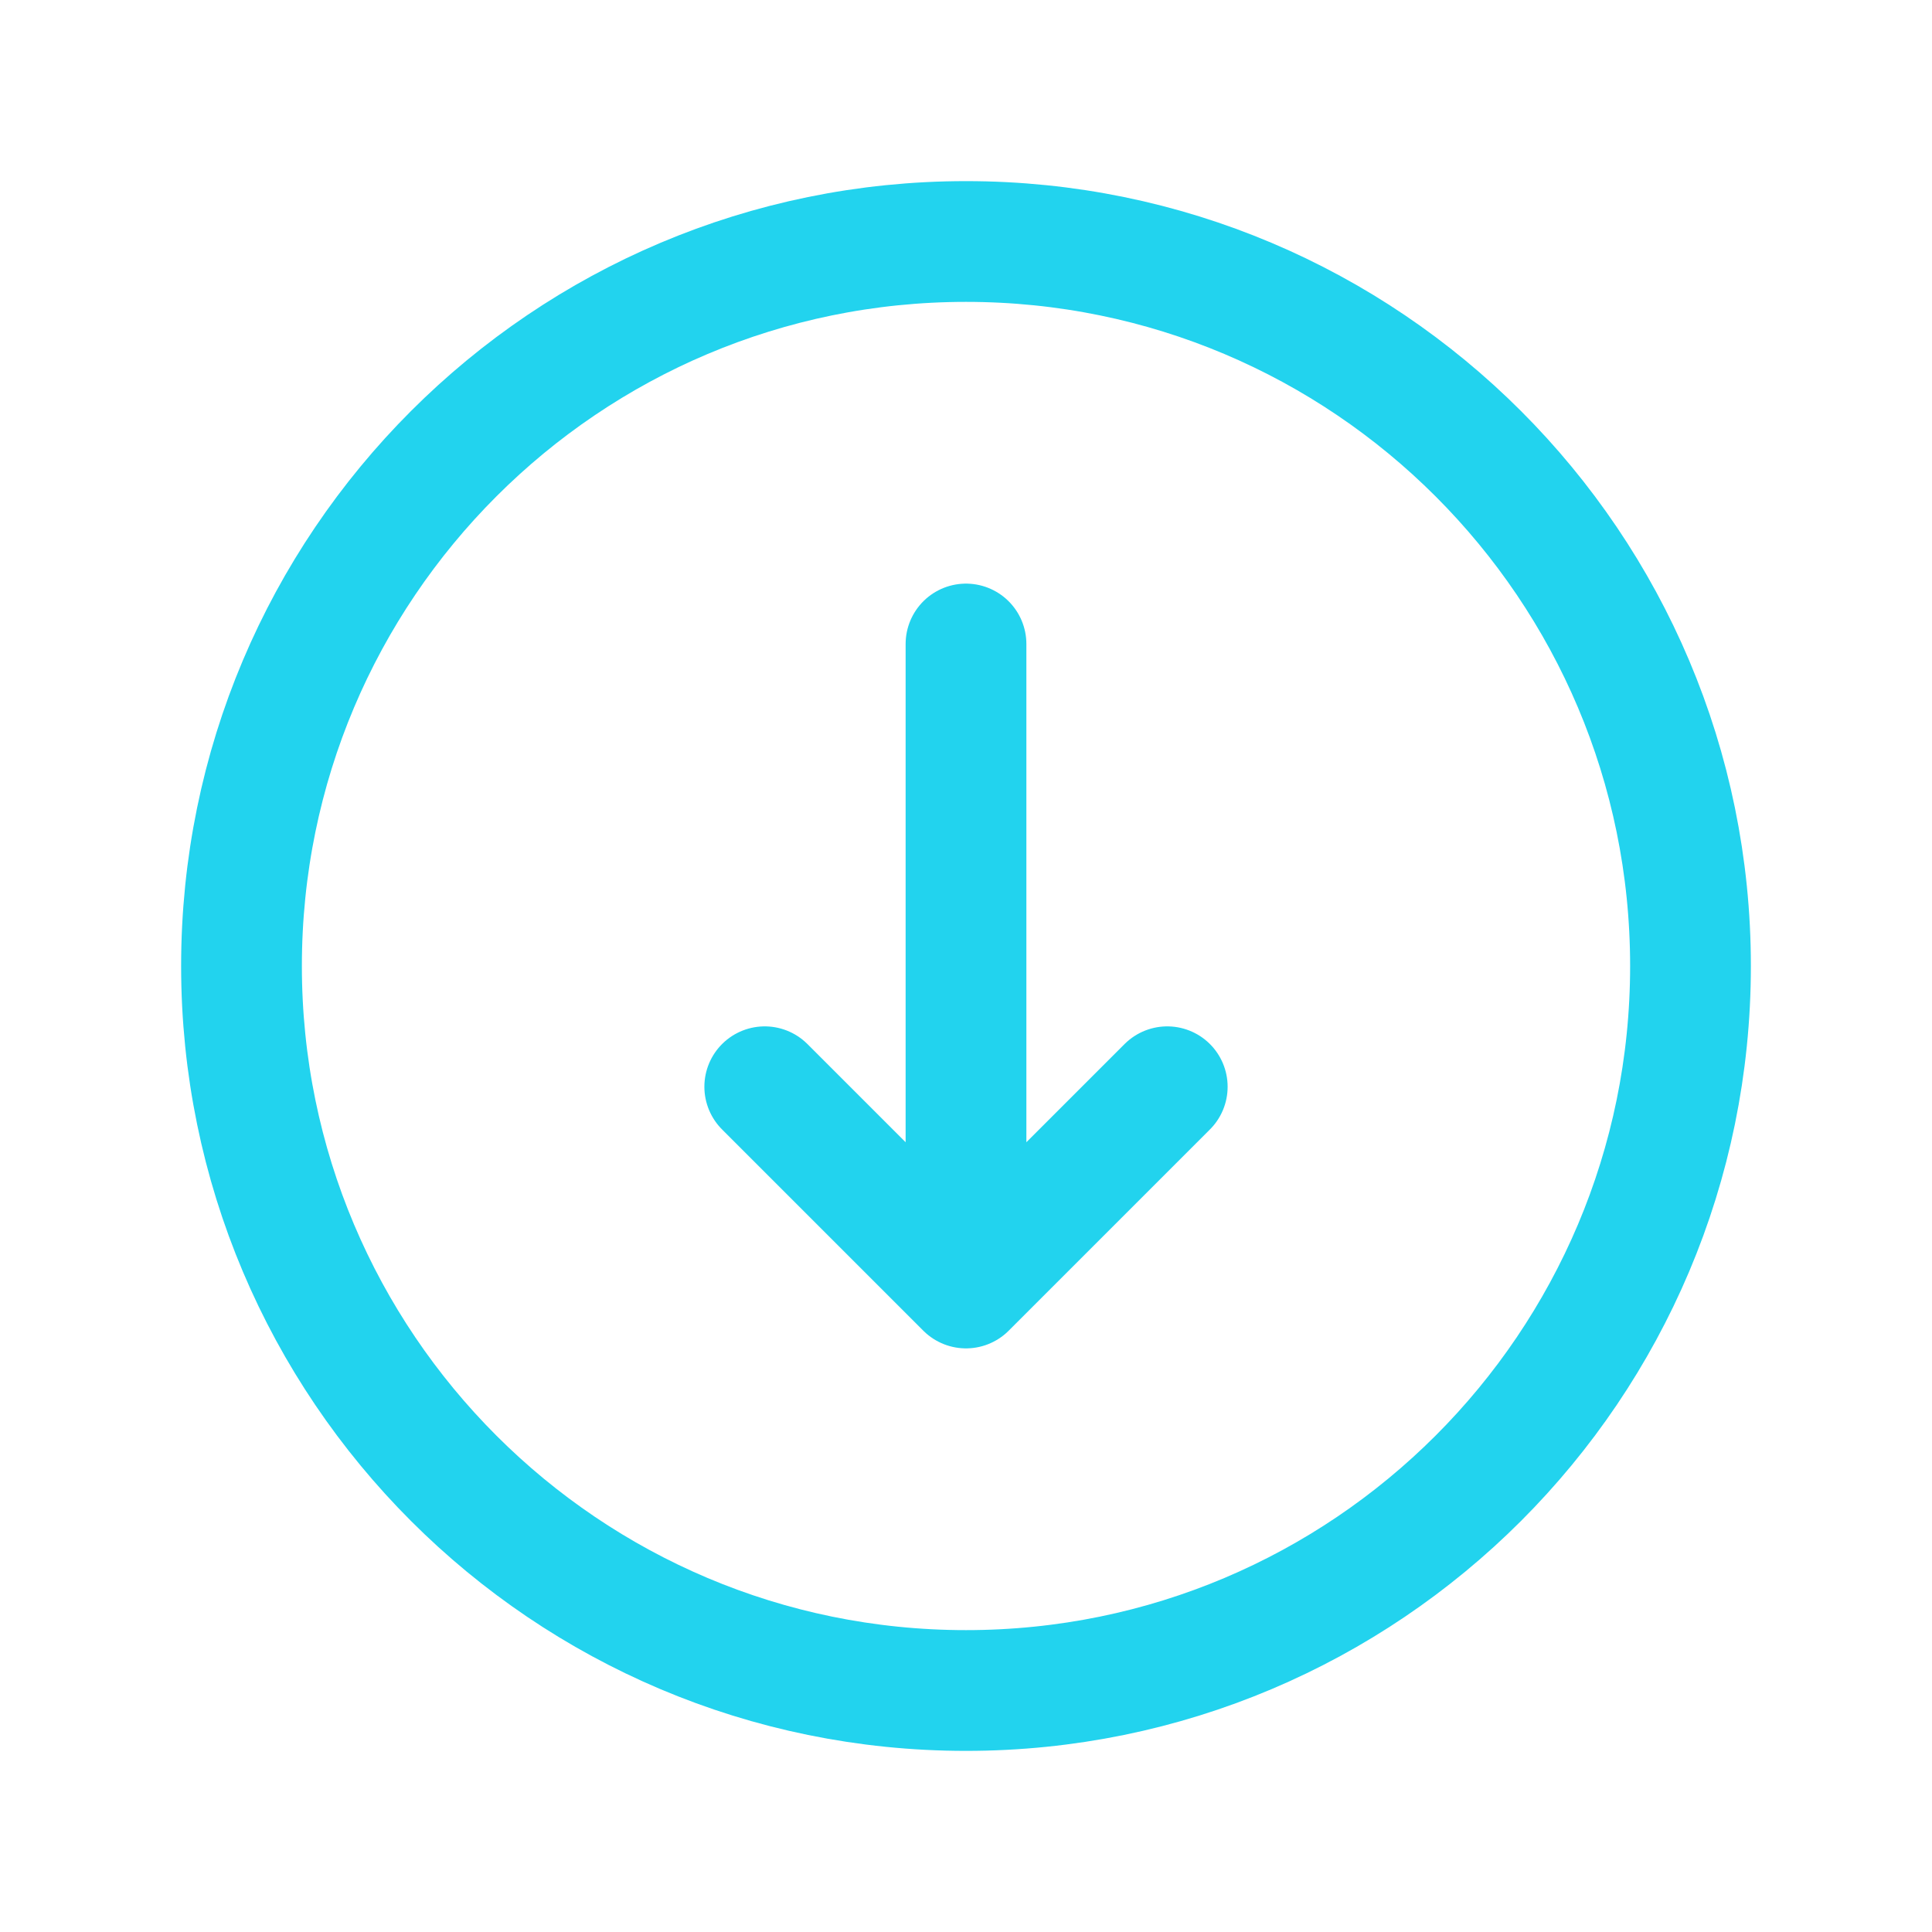
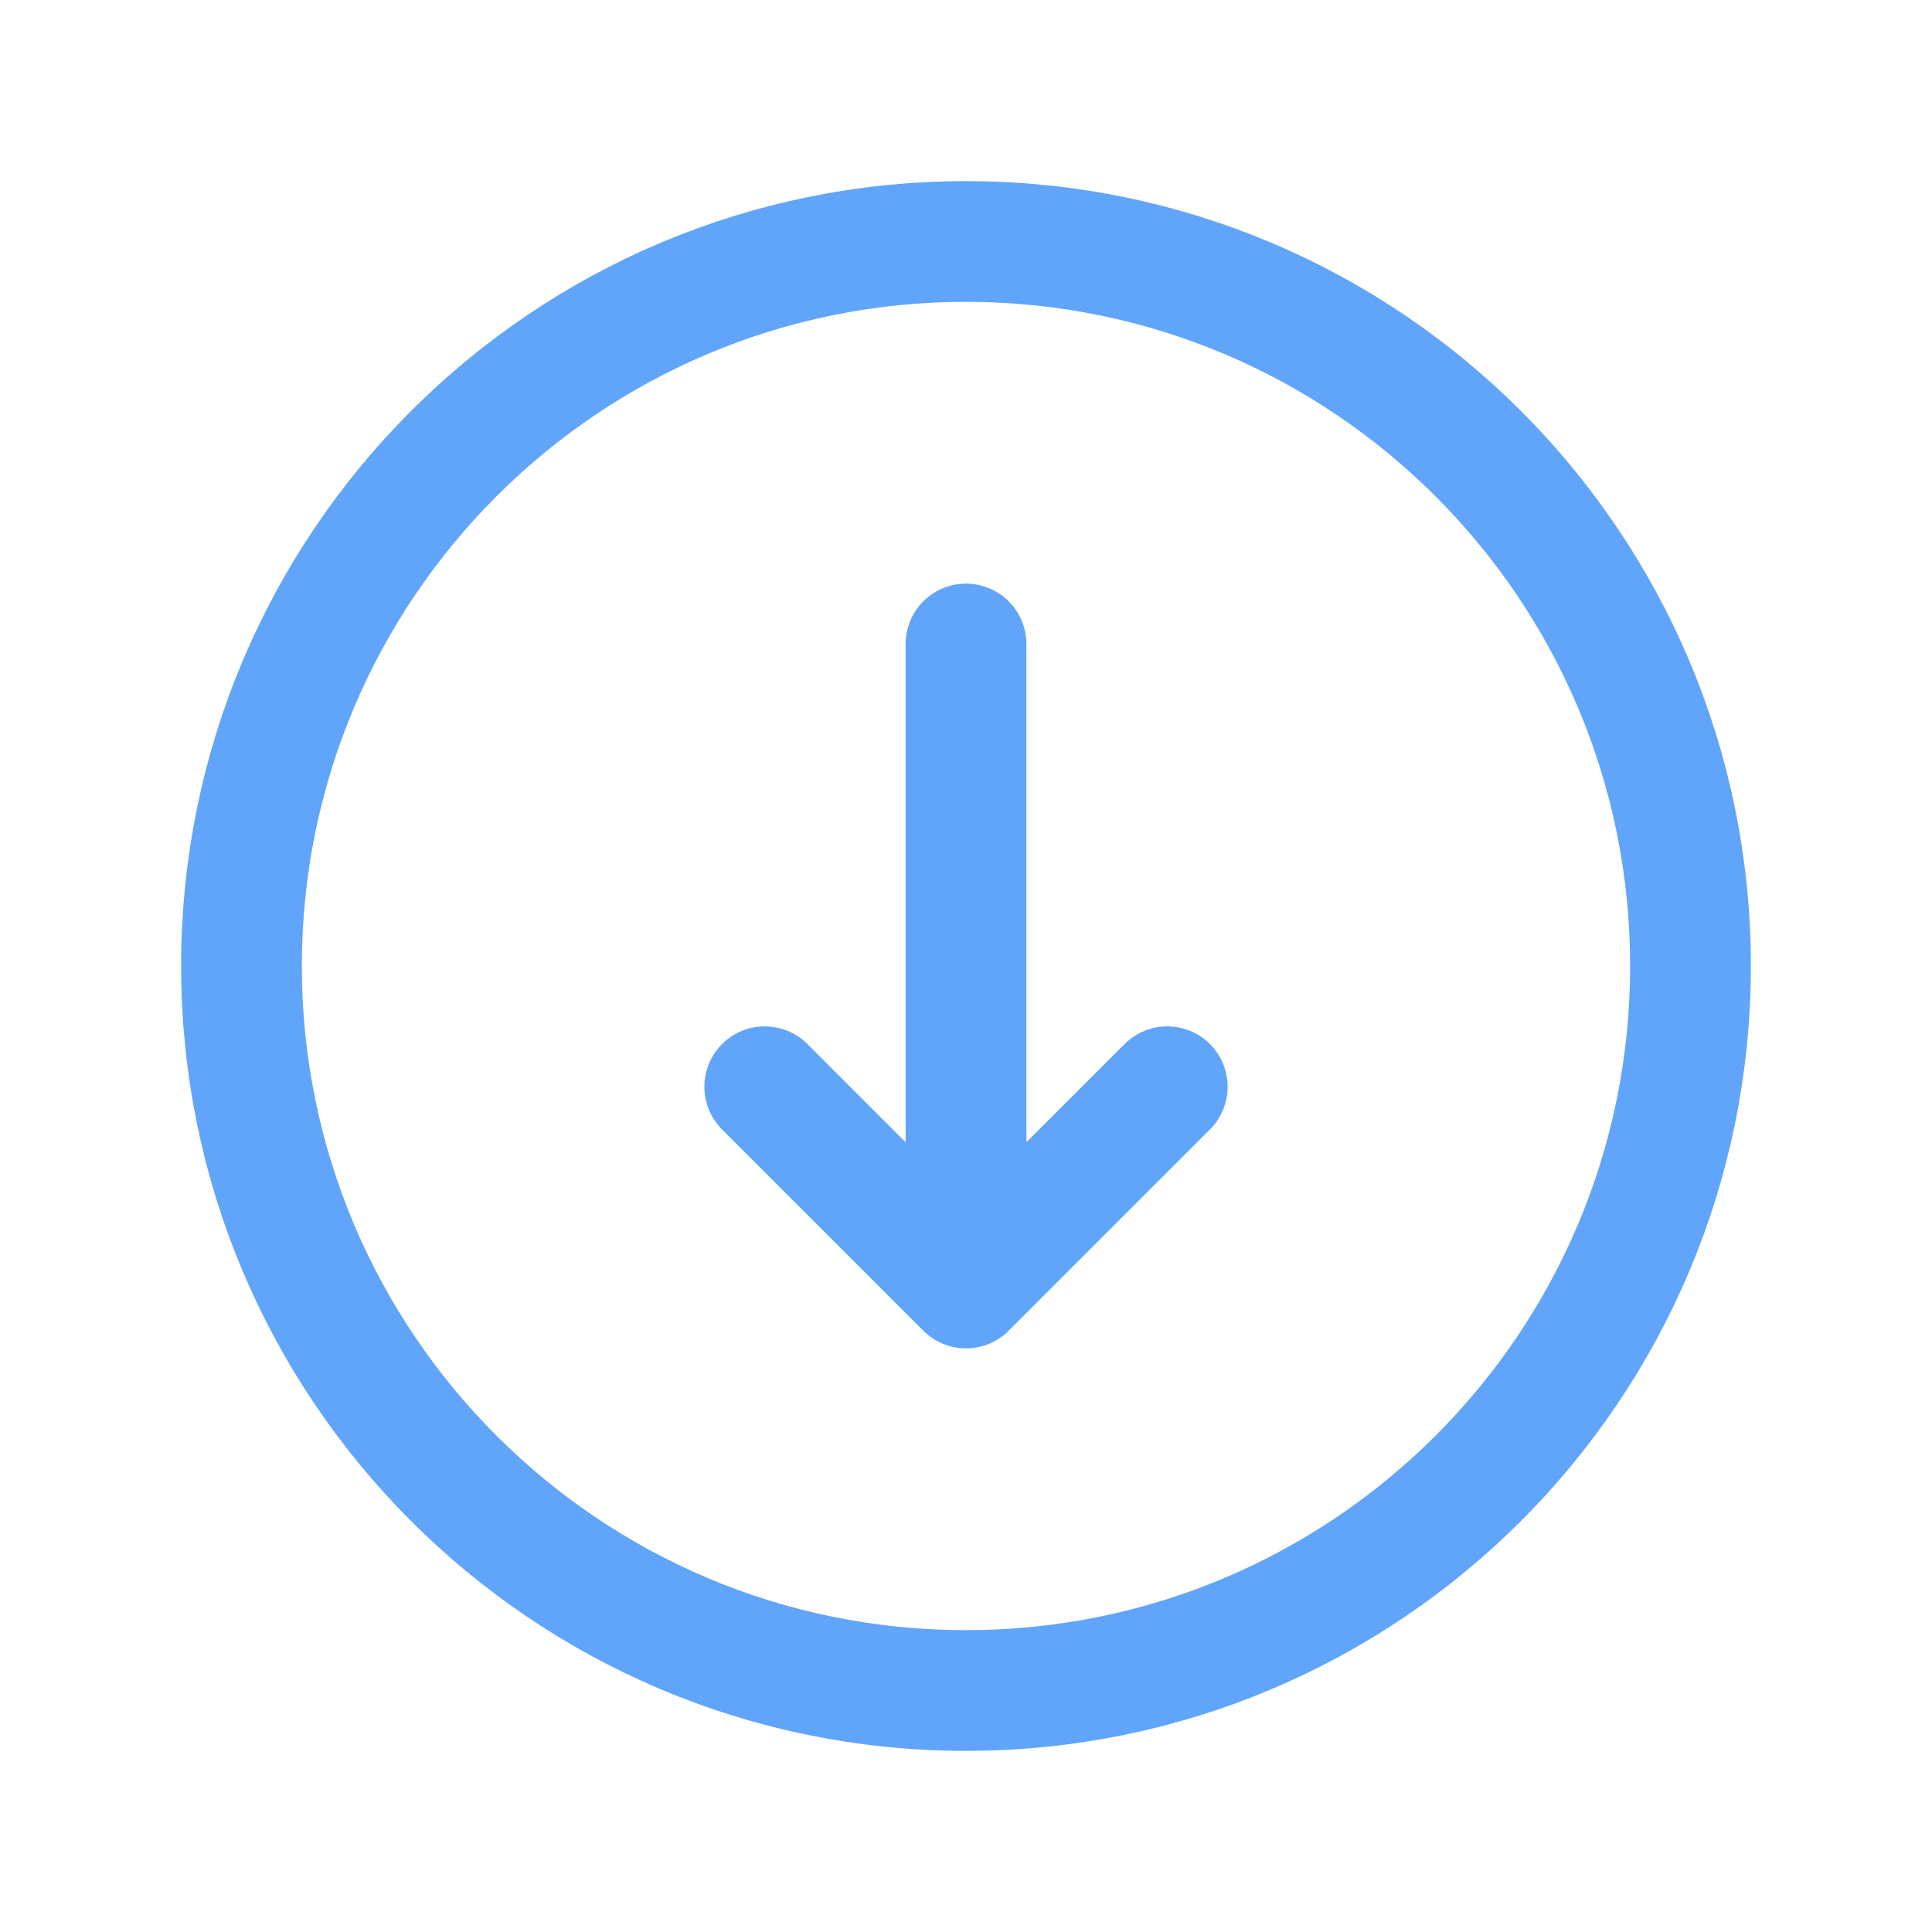
<svg xmlns="http://www.w3.org/2000/svg" fill="none" width="800px" height="800px" viewBox="0 0 24 24" id="bottom-circle" class="icon line">
-   <path id="primary" d="M3,12a9,9,0,1,1,9,9A9,9,0,0,1,3,12Zm9-4v8m2.5-2.5L12,16,9.5,13.5" style="fill: none; stroke: rgb(34, 211, 238); stroke-linecap: round; stroke-linejoin: round; stroke-width: 1.5;" />
+   <path id="primary" d="M3,12a9,9,0,1,1,9,9A9,9,0,0,1,3,12Zm9-4v8m2.5-2.5L12,16,9.5,13.5" style="fill: none; stroke: rgb(96 165 250); stroke-linecap: round; stroke-linejoin: round; stroke-width: 1.5;" />
</svg>
